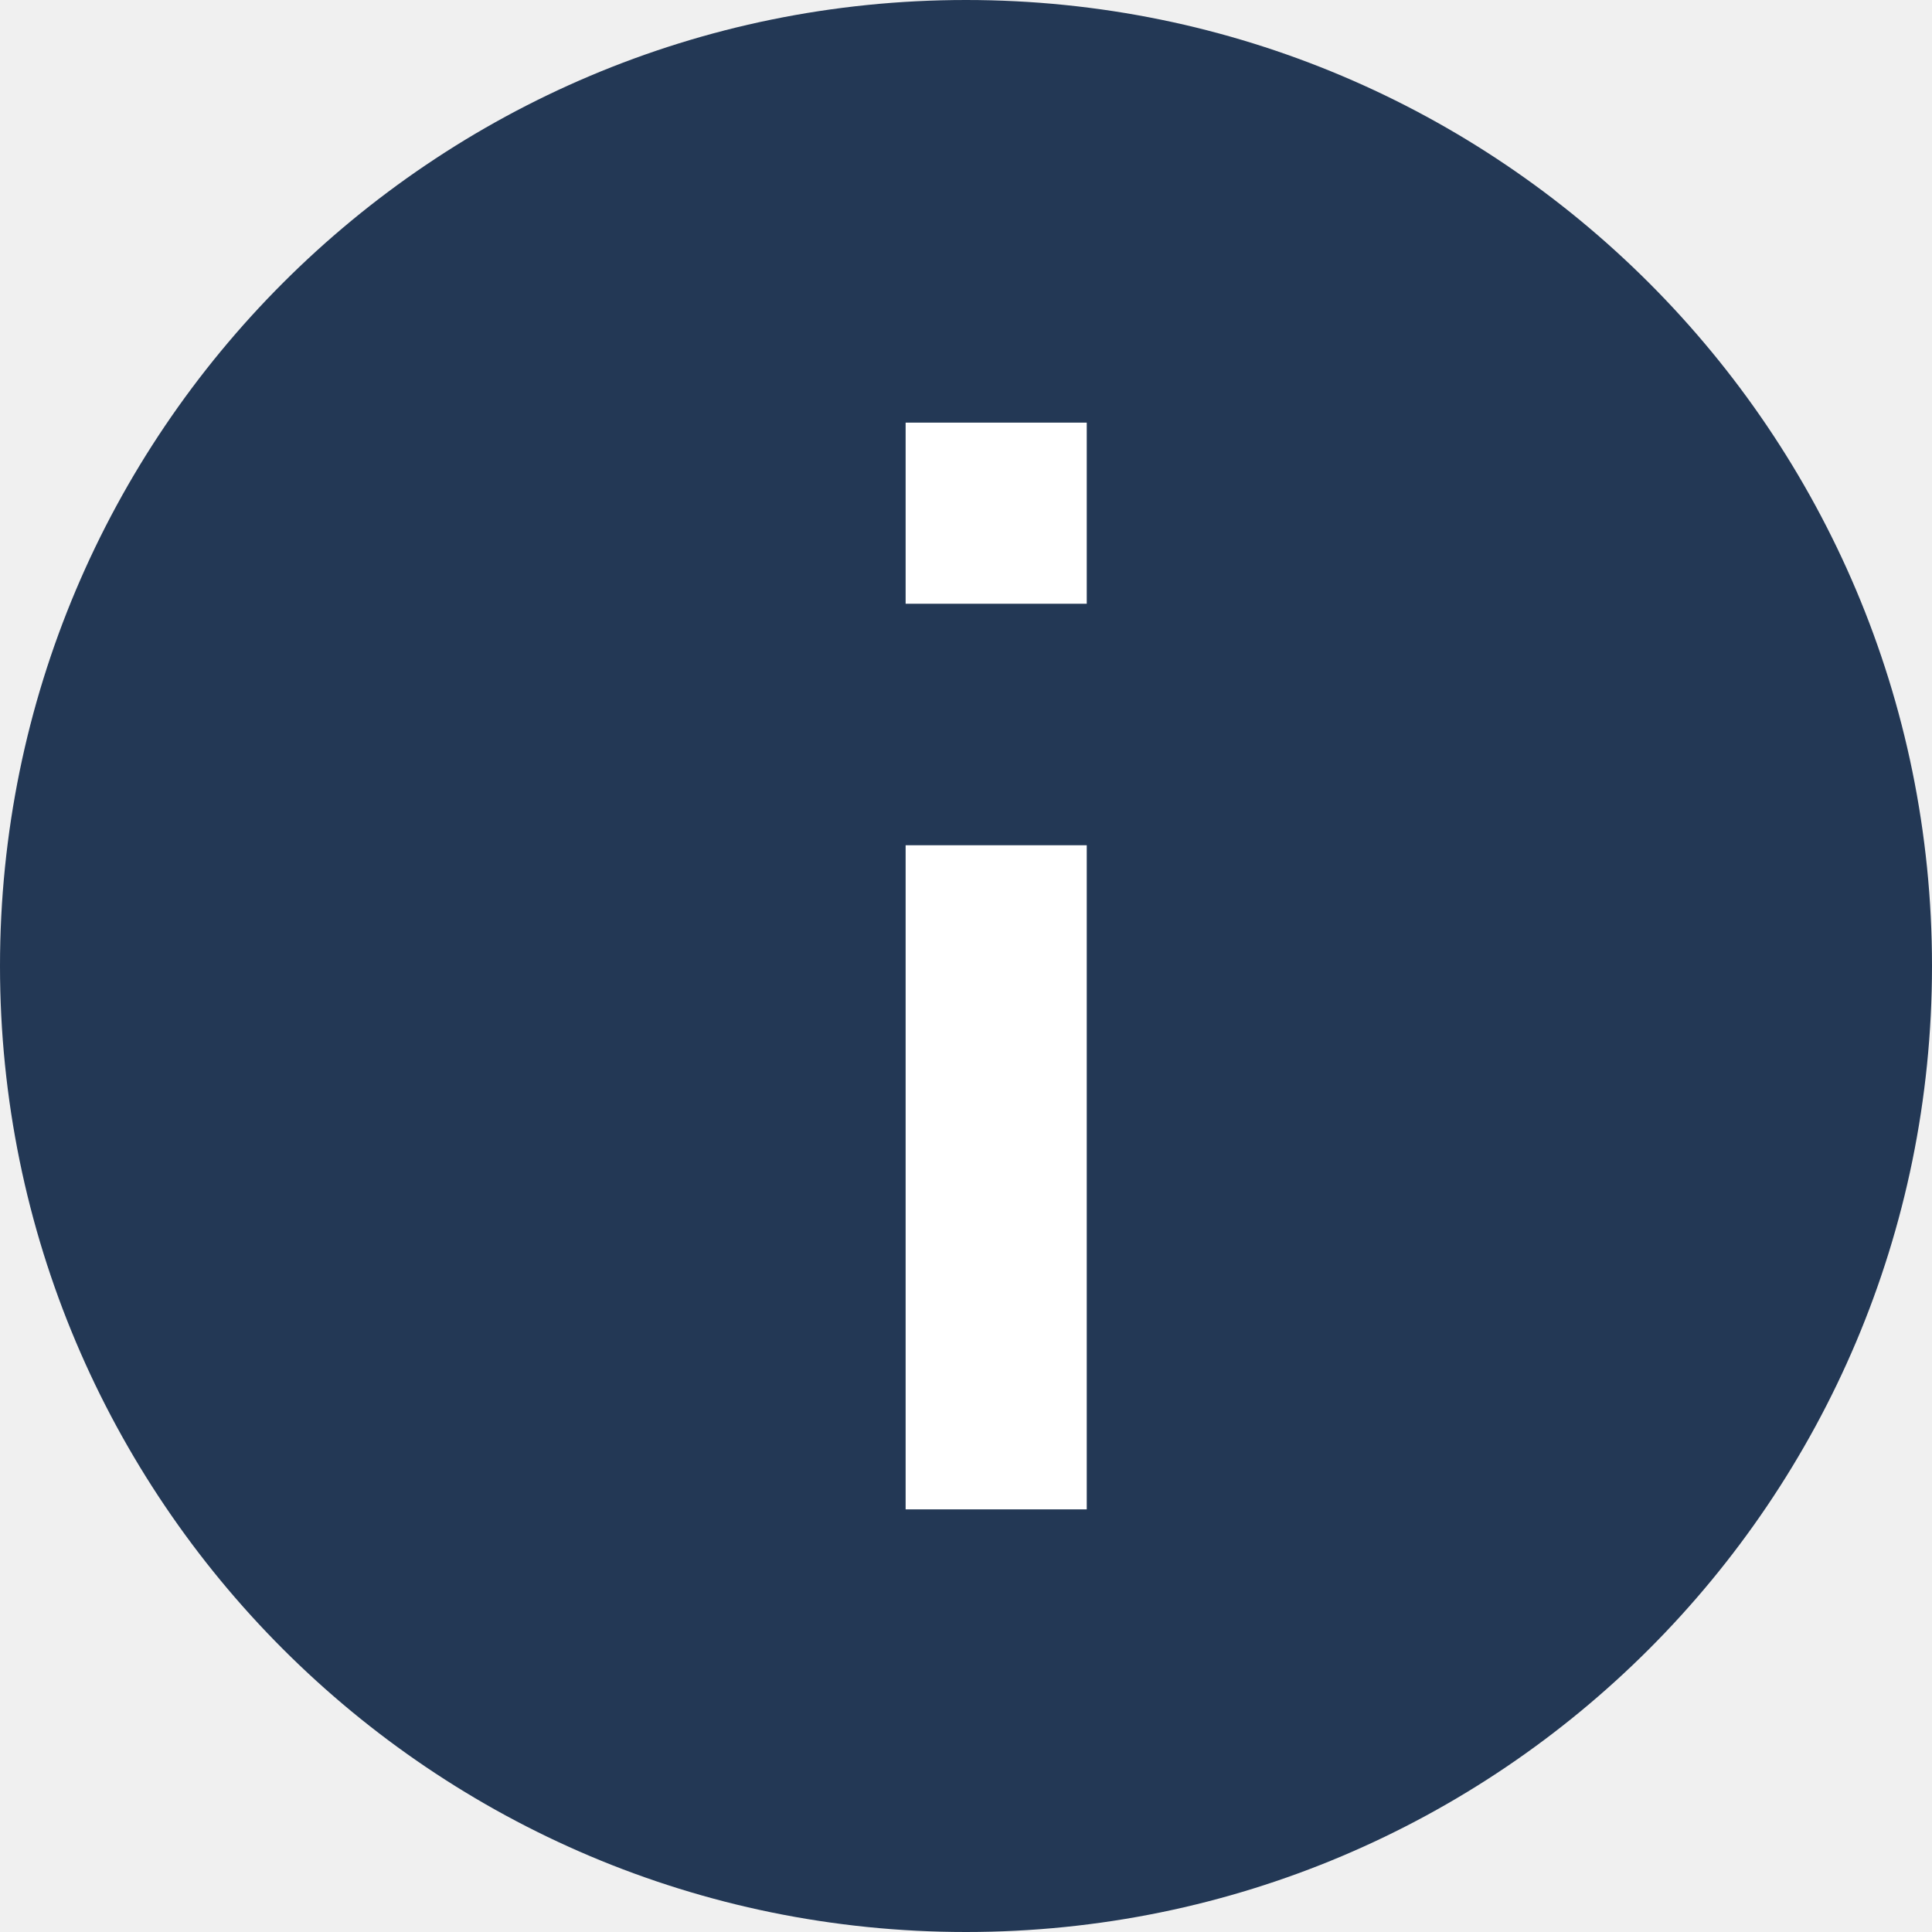
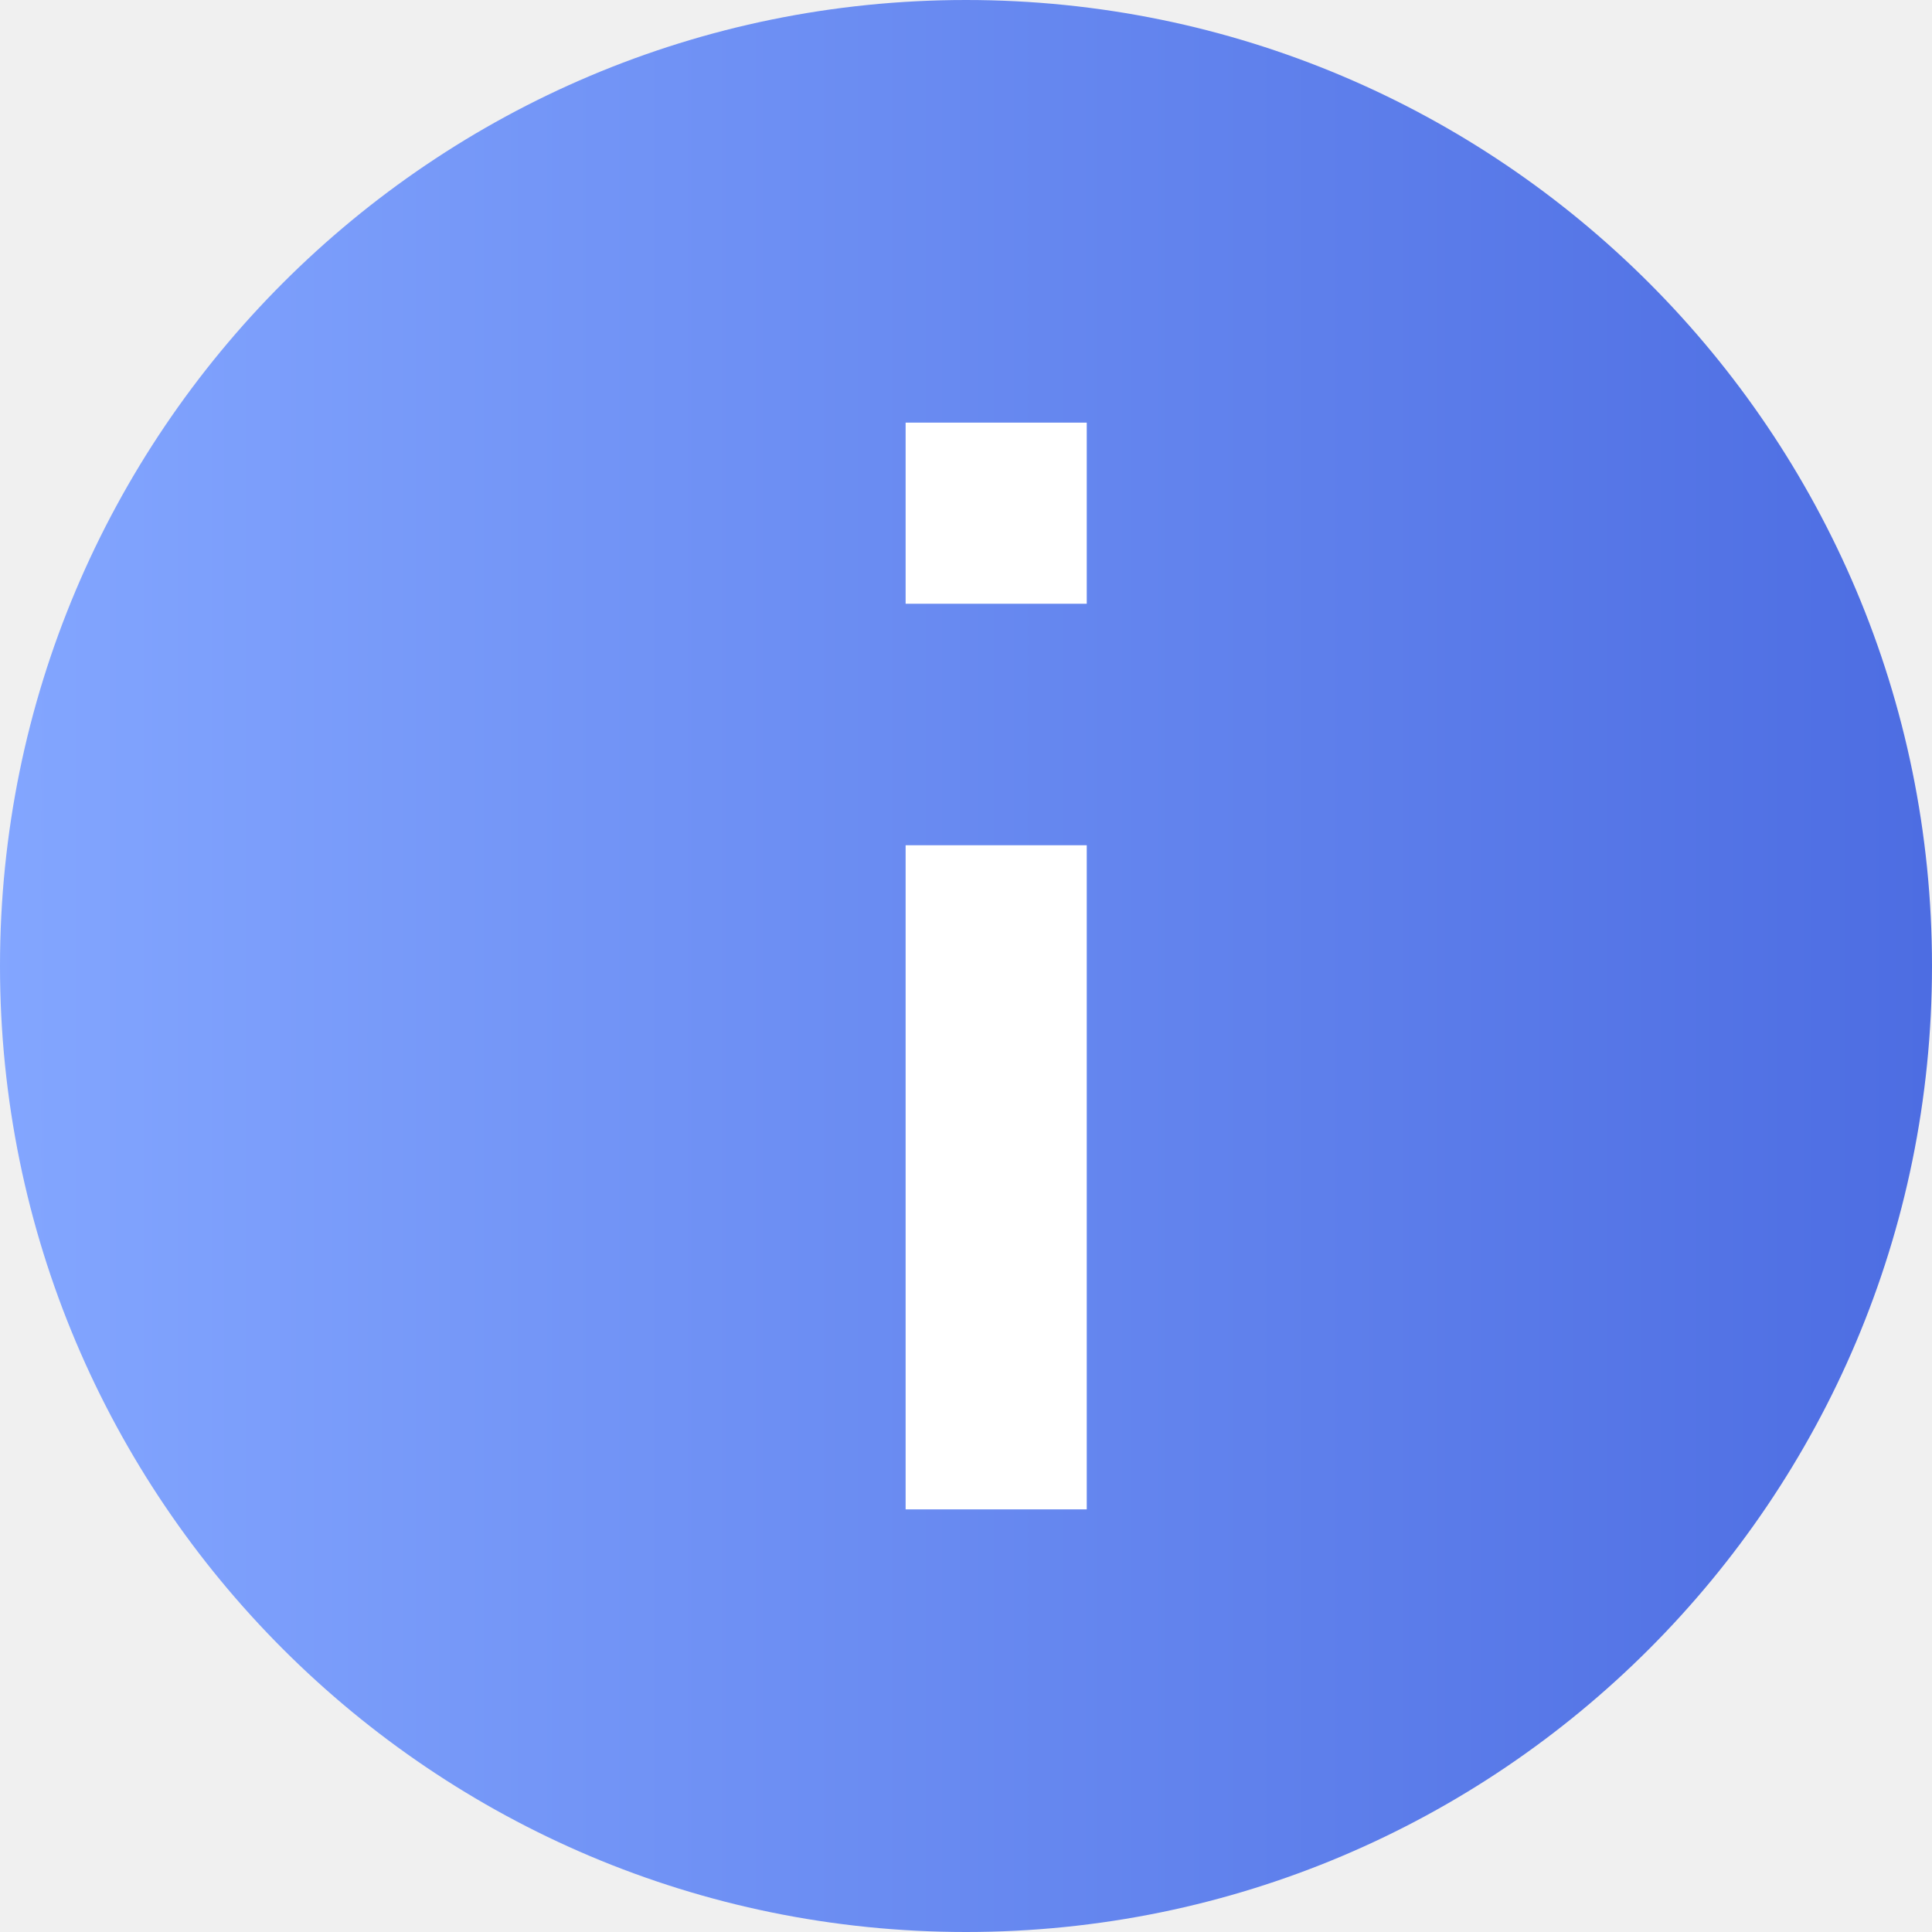
<svg xmlns="http://www.w3.org/2000/svg" width="24" height="24" viewBox="0 0 24 24" fill="none">
-   <circle cx="12" cy="12" r="12" fill="#233855" />
+   <circle cx="12" cy="12" r="12" fill="url(#paint0_linear)" />
  <path d="M13.5 10.5H11.25V18.75H13.5V10.5Z" fill="white" />
  <path d="M13.5 5.25H11.25V7.5H13.5V5.25Z" fill="white" />
+   <defs>
+     <linearGradient id="paint0_linear" x1="-0.118" y1="11.995" x2="23.972" y2="11.995" gradientUnits="userSpaceOnUse">
+       <stop stop-color="#83A6FF" />
+       <stop offset="1" stop-color="#4D6DE2" />
+     </linearGradient>
+   </defs>
</svg>
